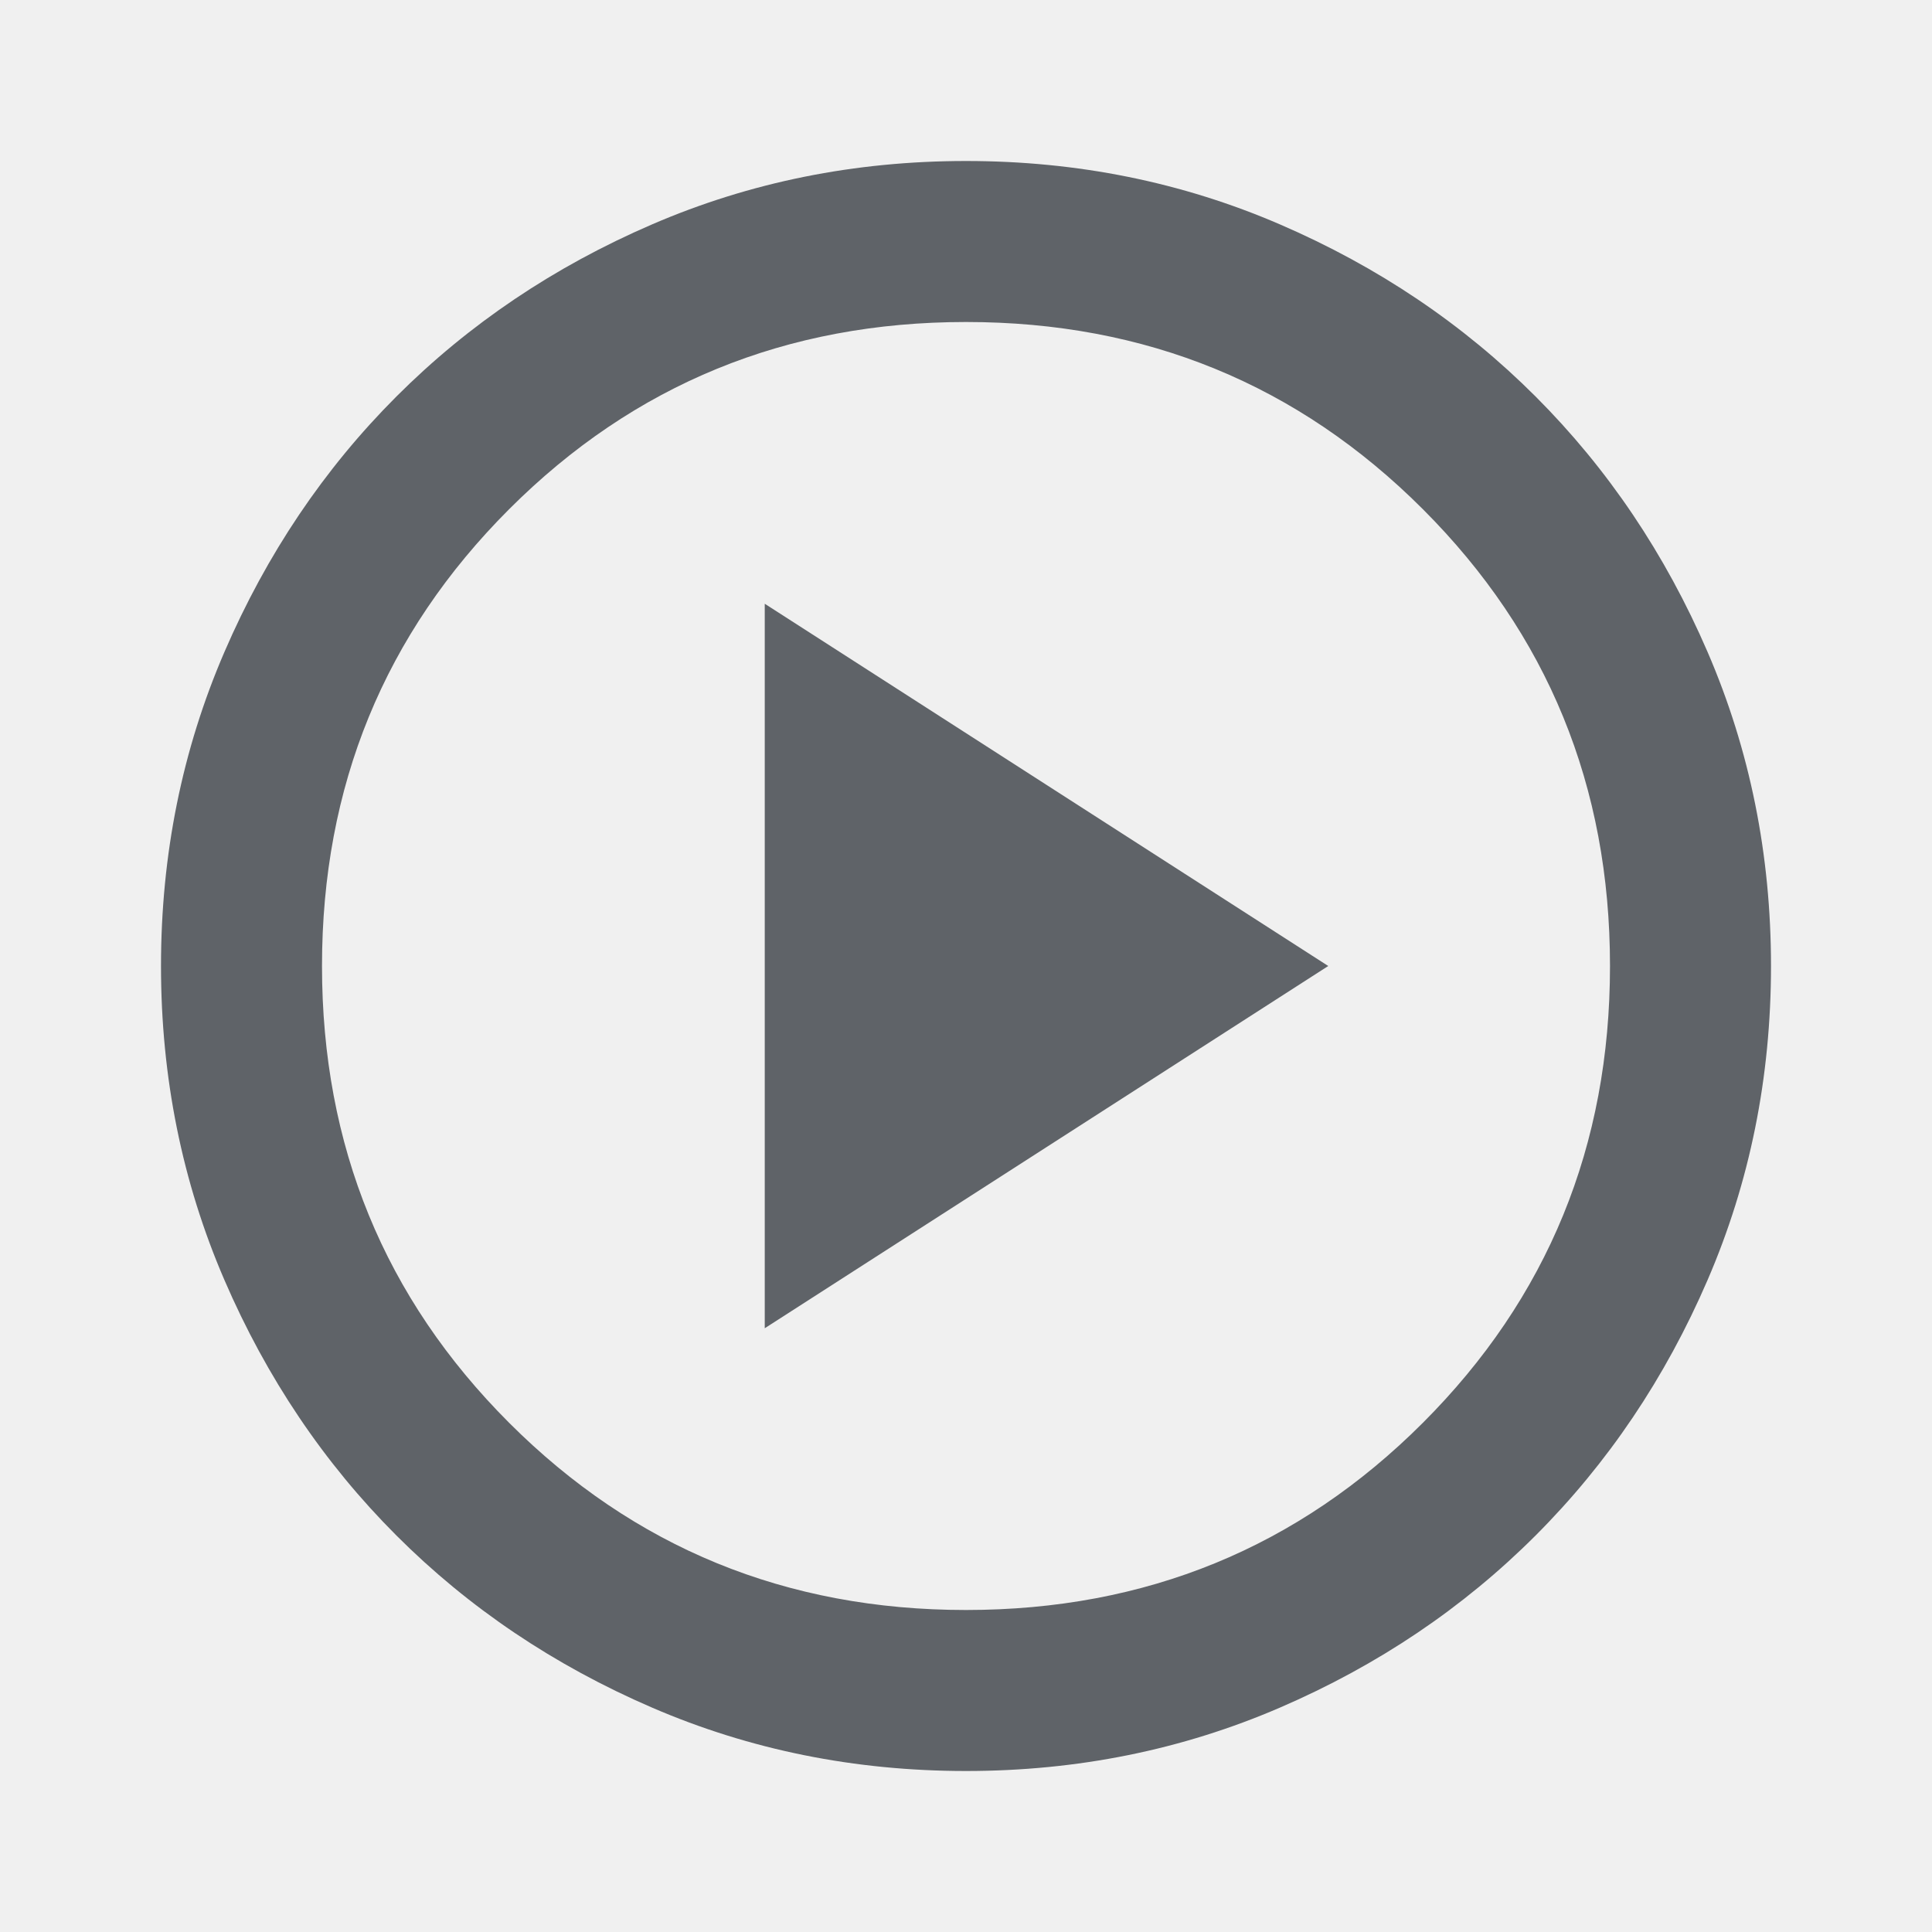
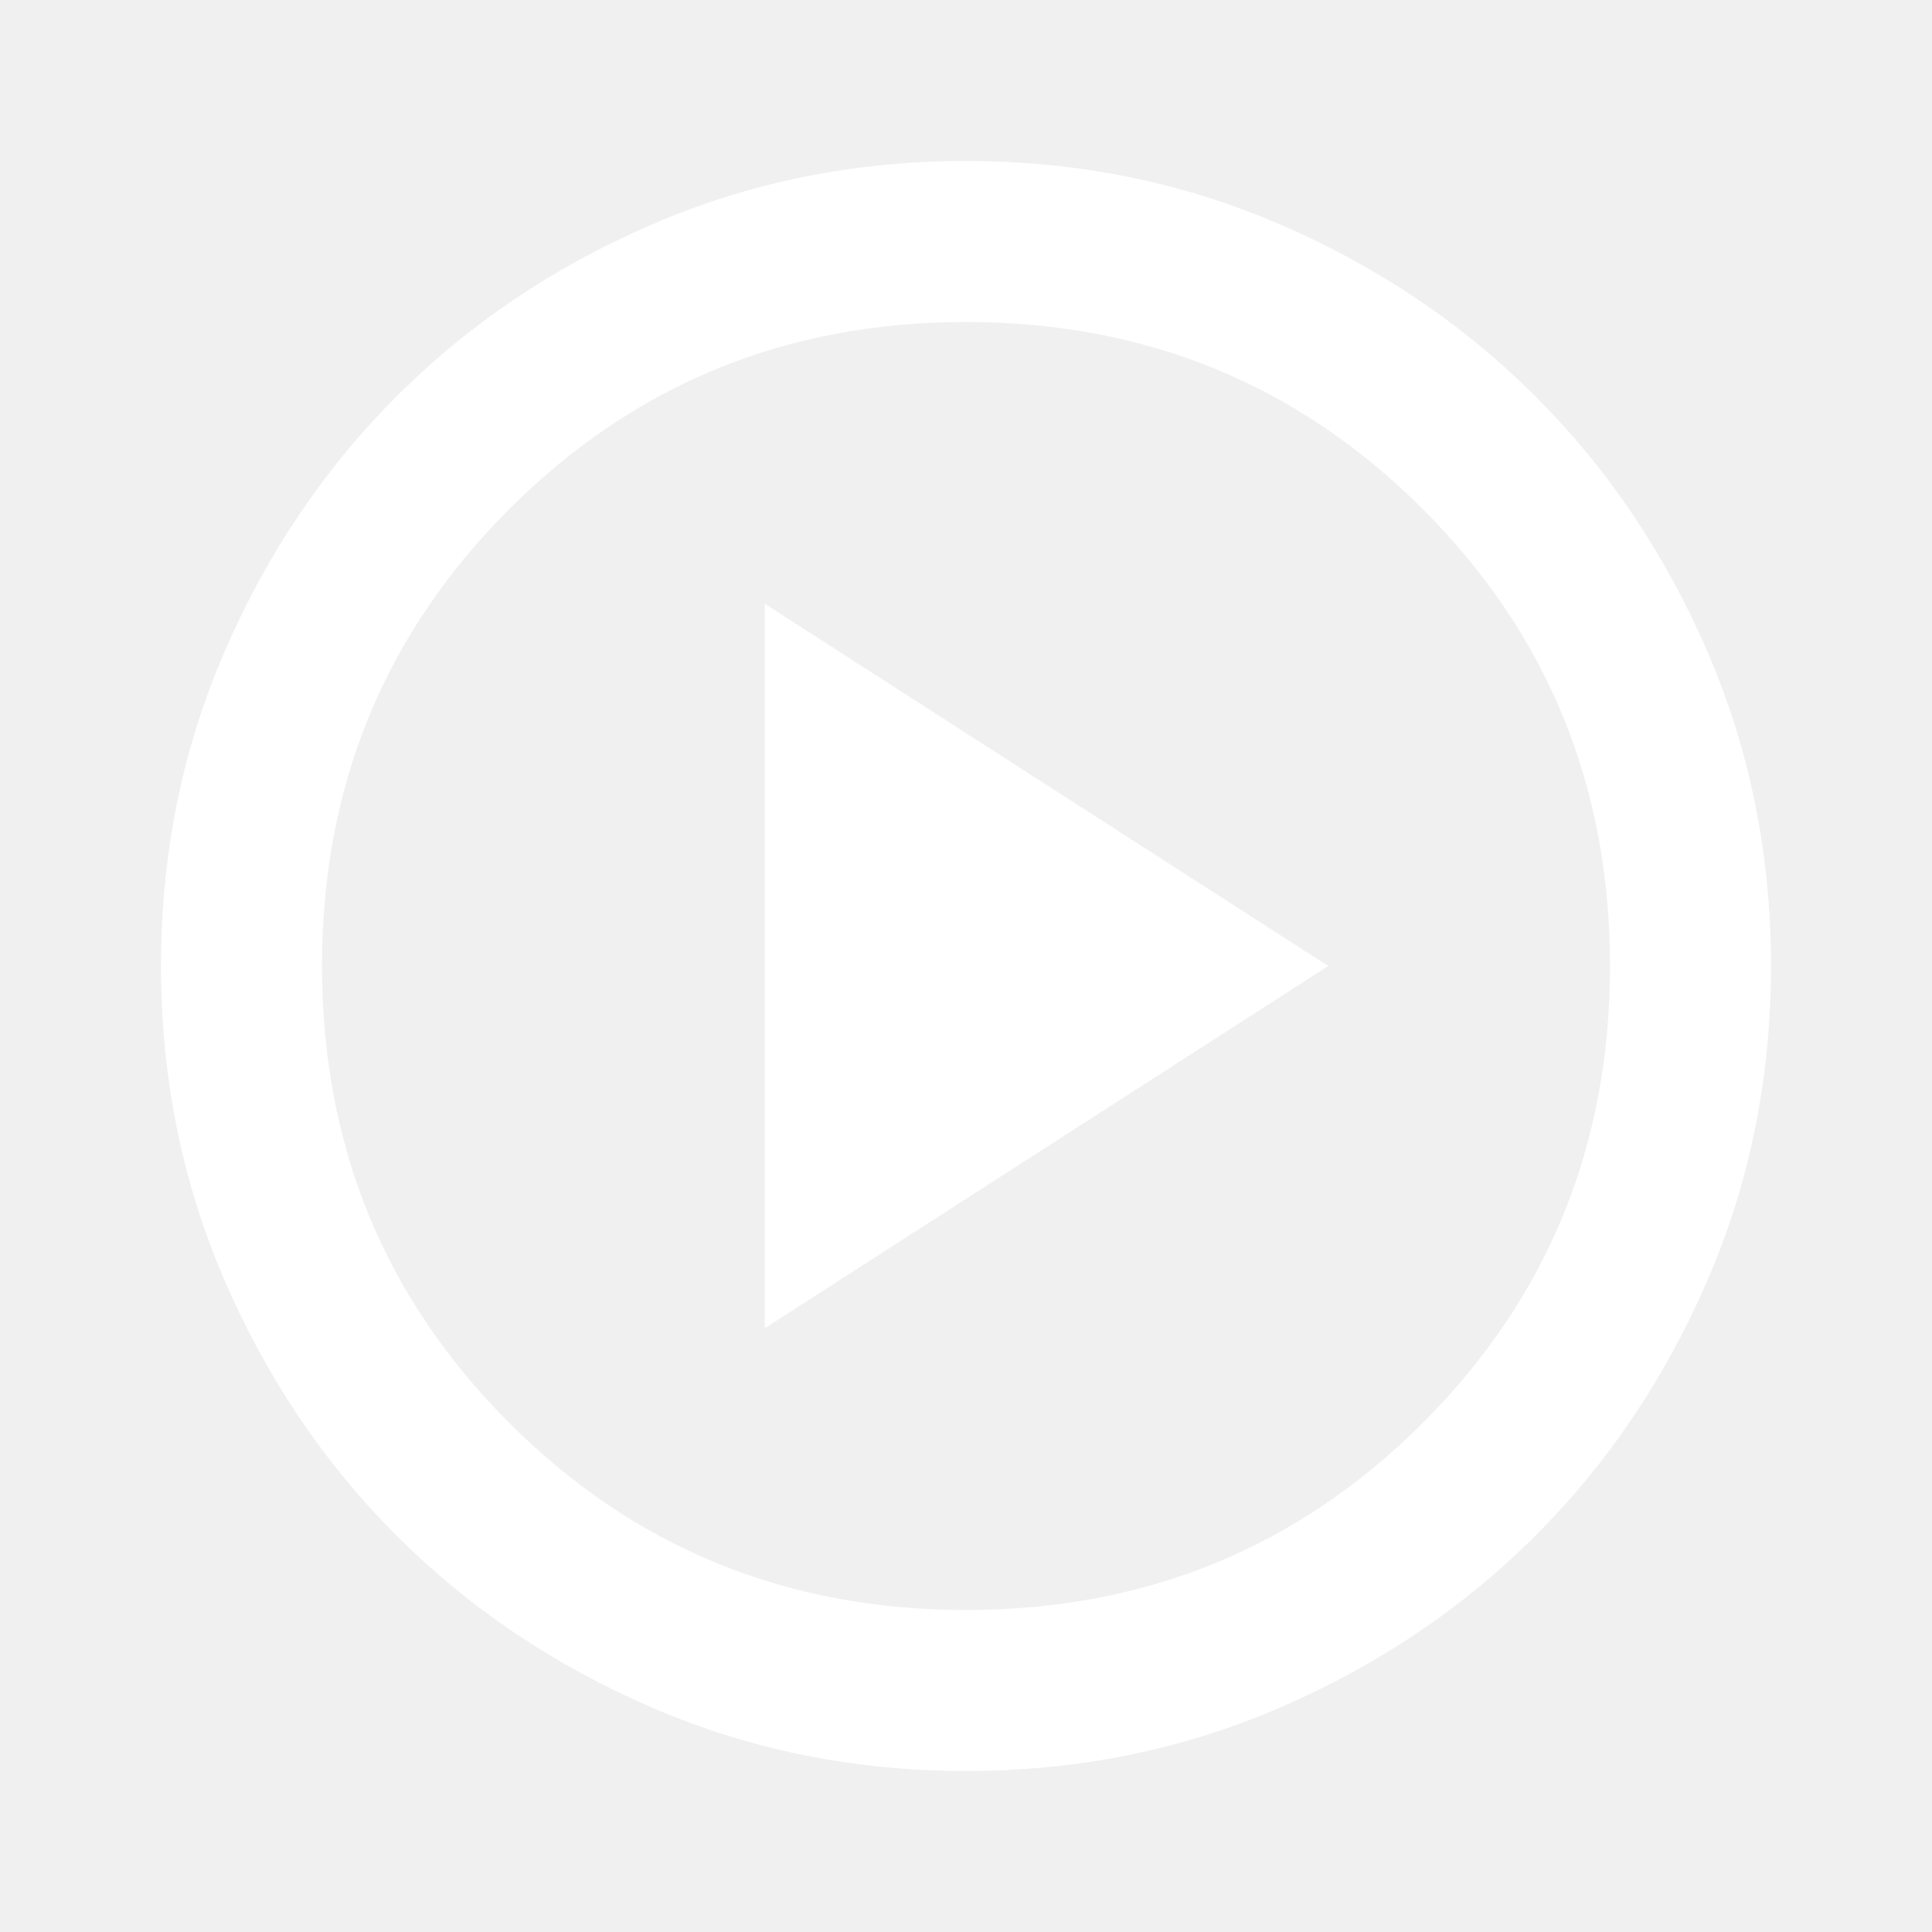
- <svg xmlns="http://www.w3.org/2000/svg" height="24px" viewBox="0 -960 960 960" width="24px" fill="#5f6368">
+ <svg xmlns="http://www.w3.org/2000/svg" height="24px" viewBox="0 -960 960 960" width="24px" fill="#FFFFFF">
  <path d="m380-300 280-180-280-180v360ZM480-80q-83 0-156-31.5T197-197q-54-54-85.5-127T80-480q0-83 31.5-156T197-763q54-54 127-85.5T480-880q83 0 156 31.5T763-763q54 54 85.5 127T880-480q0 83-31.5 156T763-197q-54 54-127 85.5T480-80Zm0-80q134 0 227-93t93-227q0-134-93-227t-227-93q-134 0-227 93t-93 227q0 134 93 227t227 93Zm0-320Z" />
</svg>
